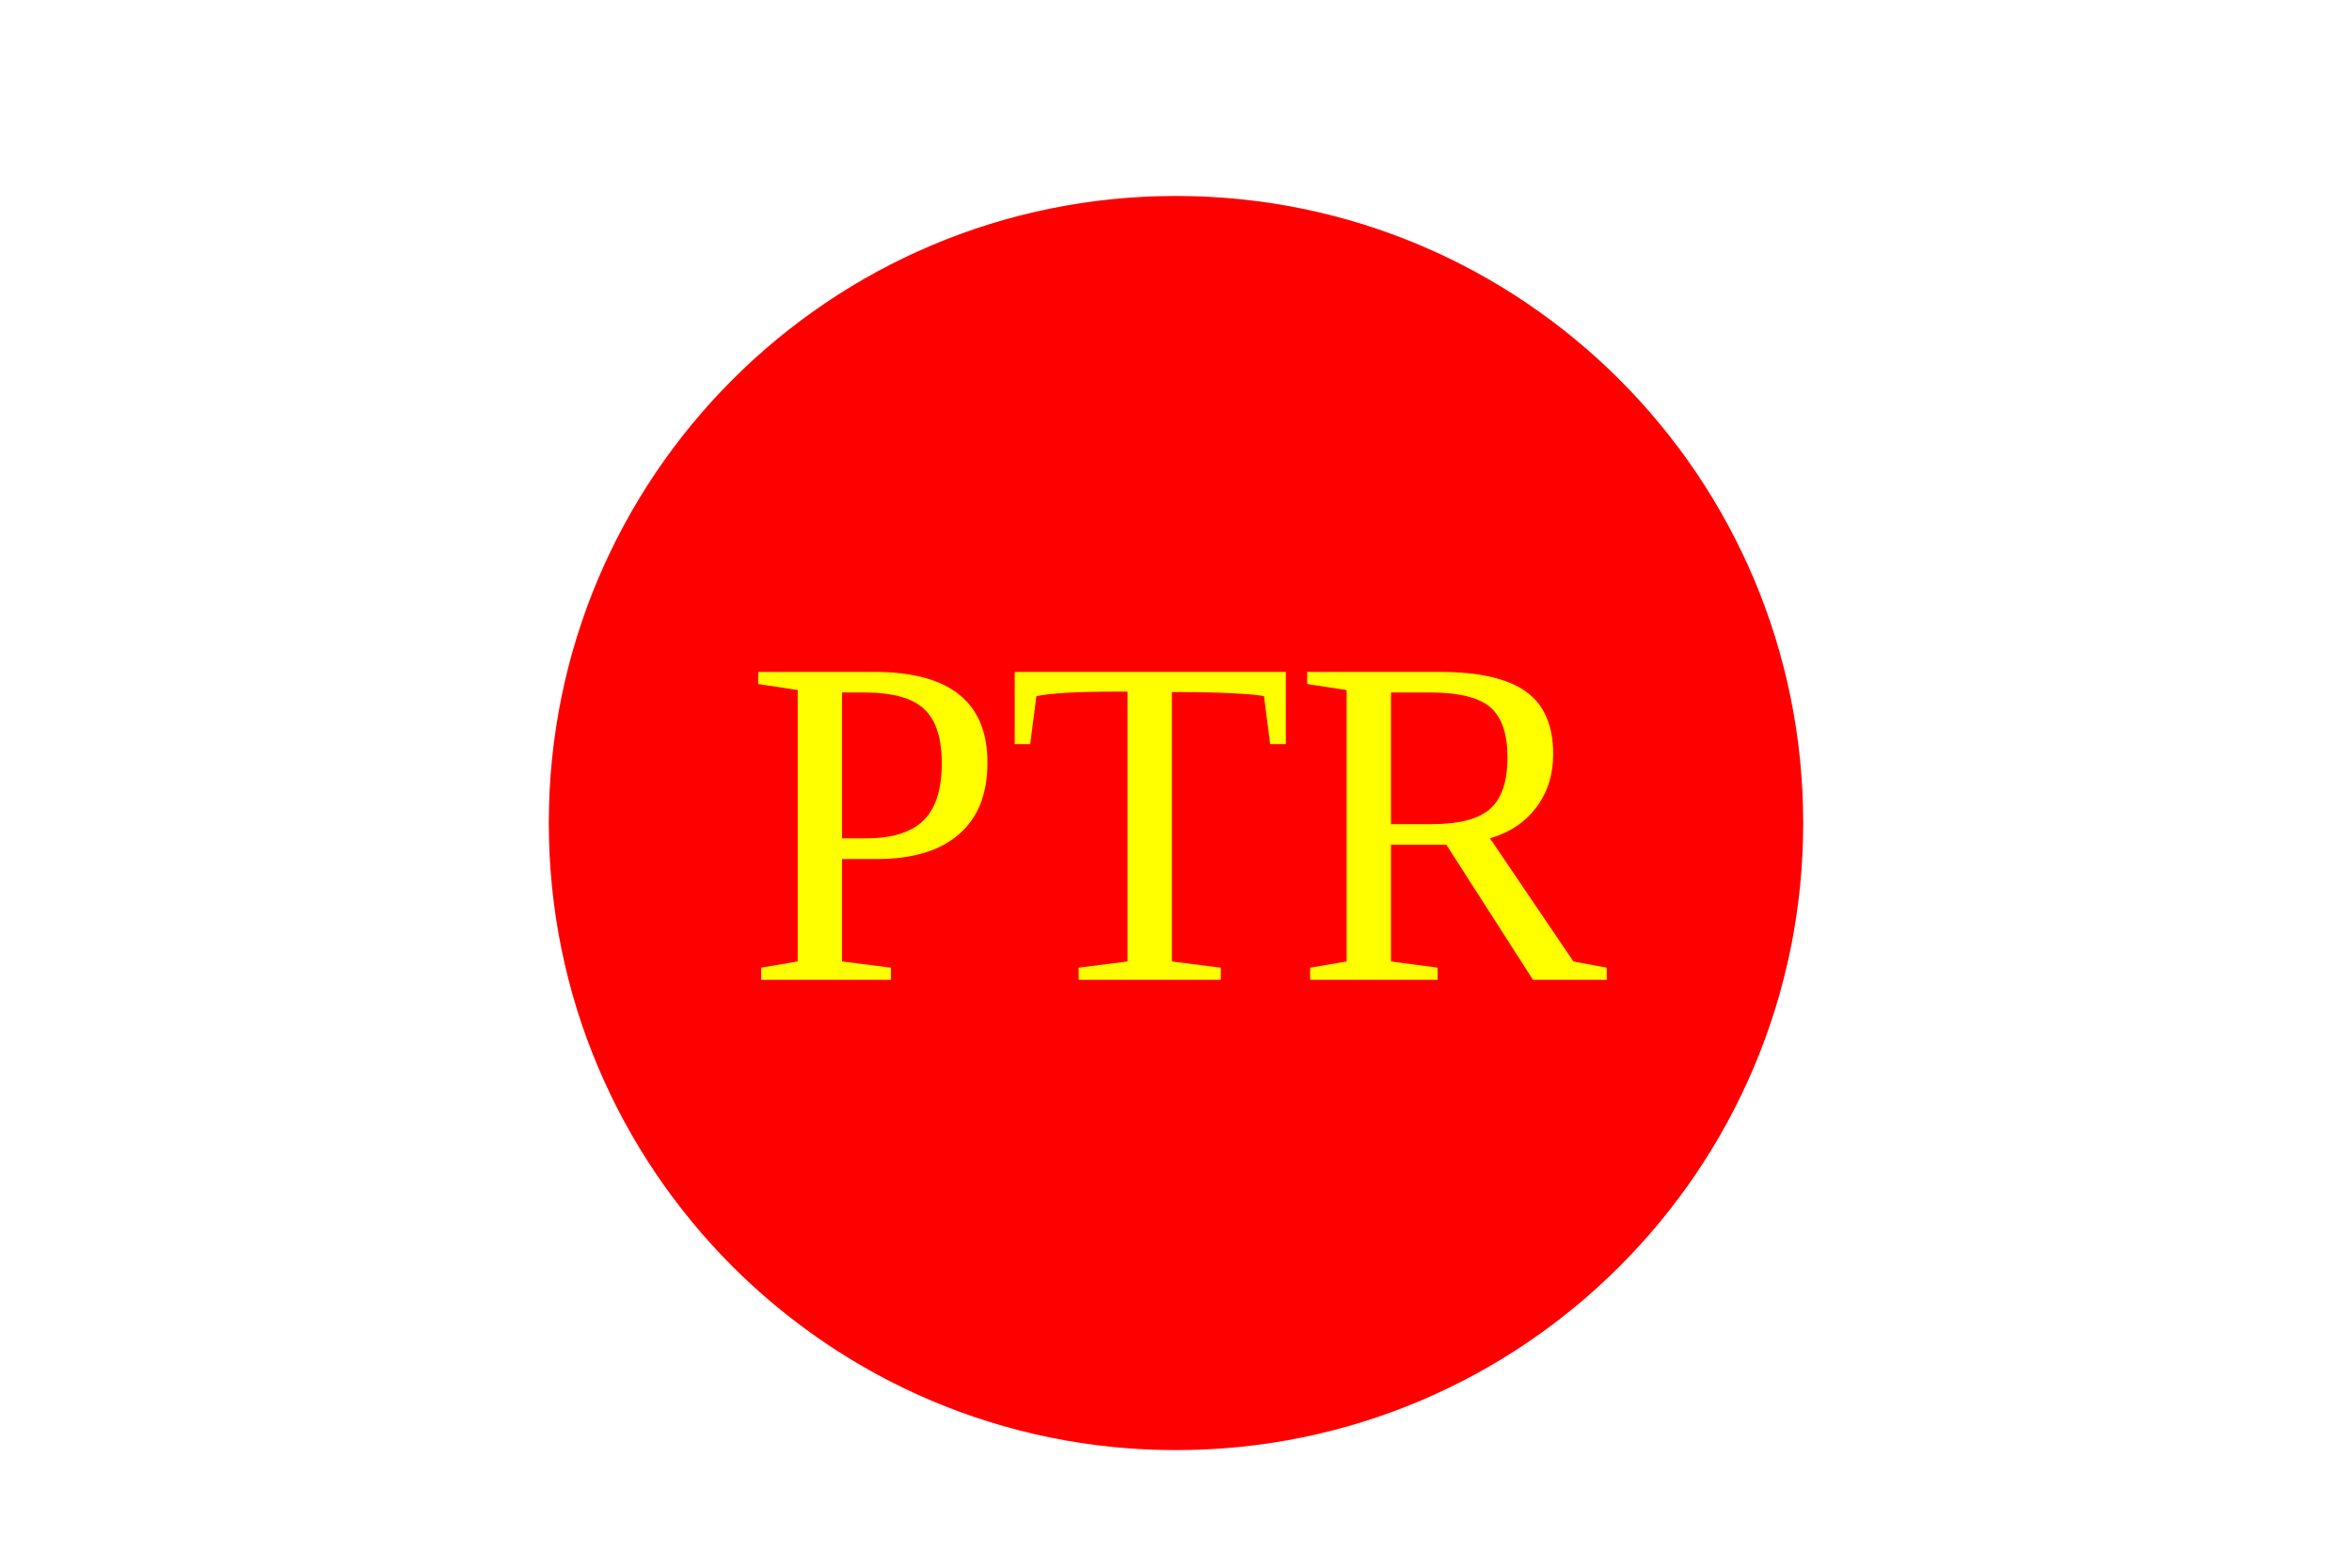
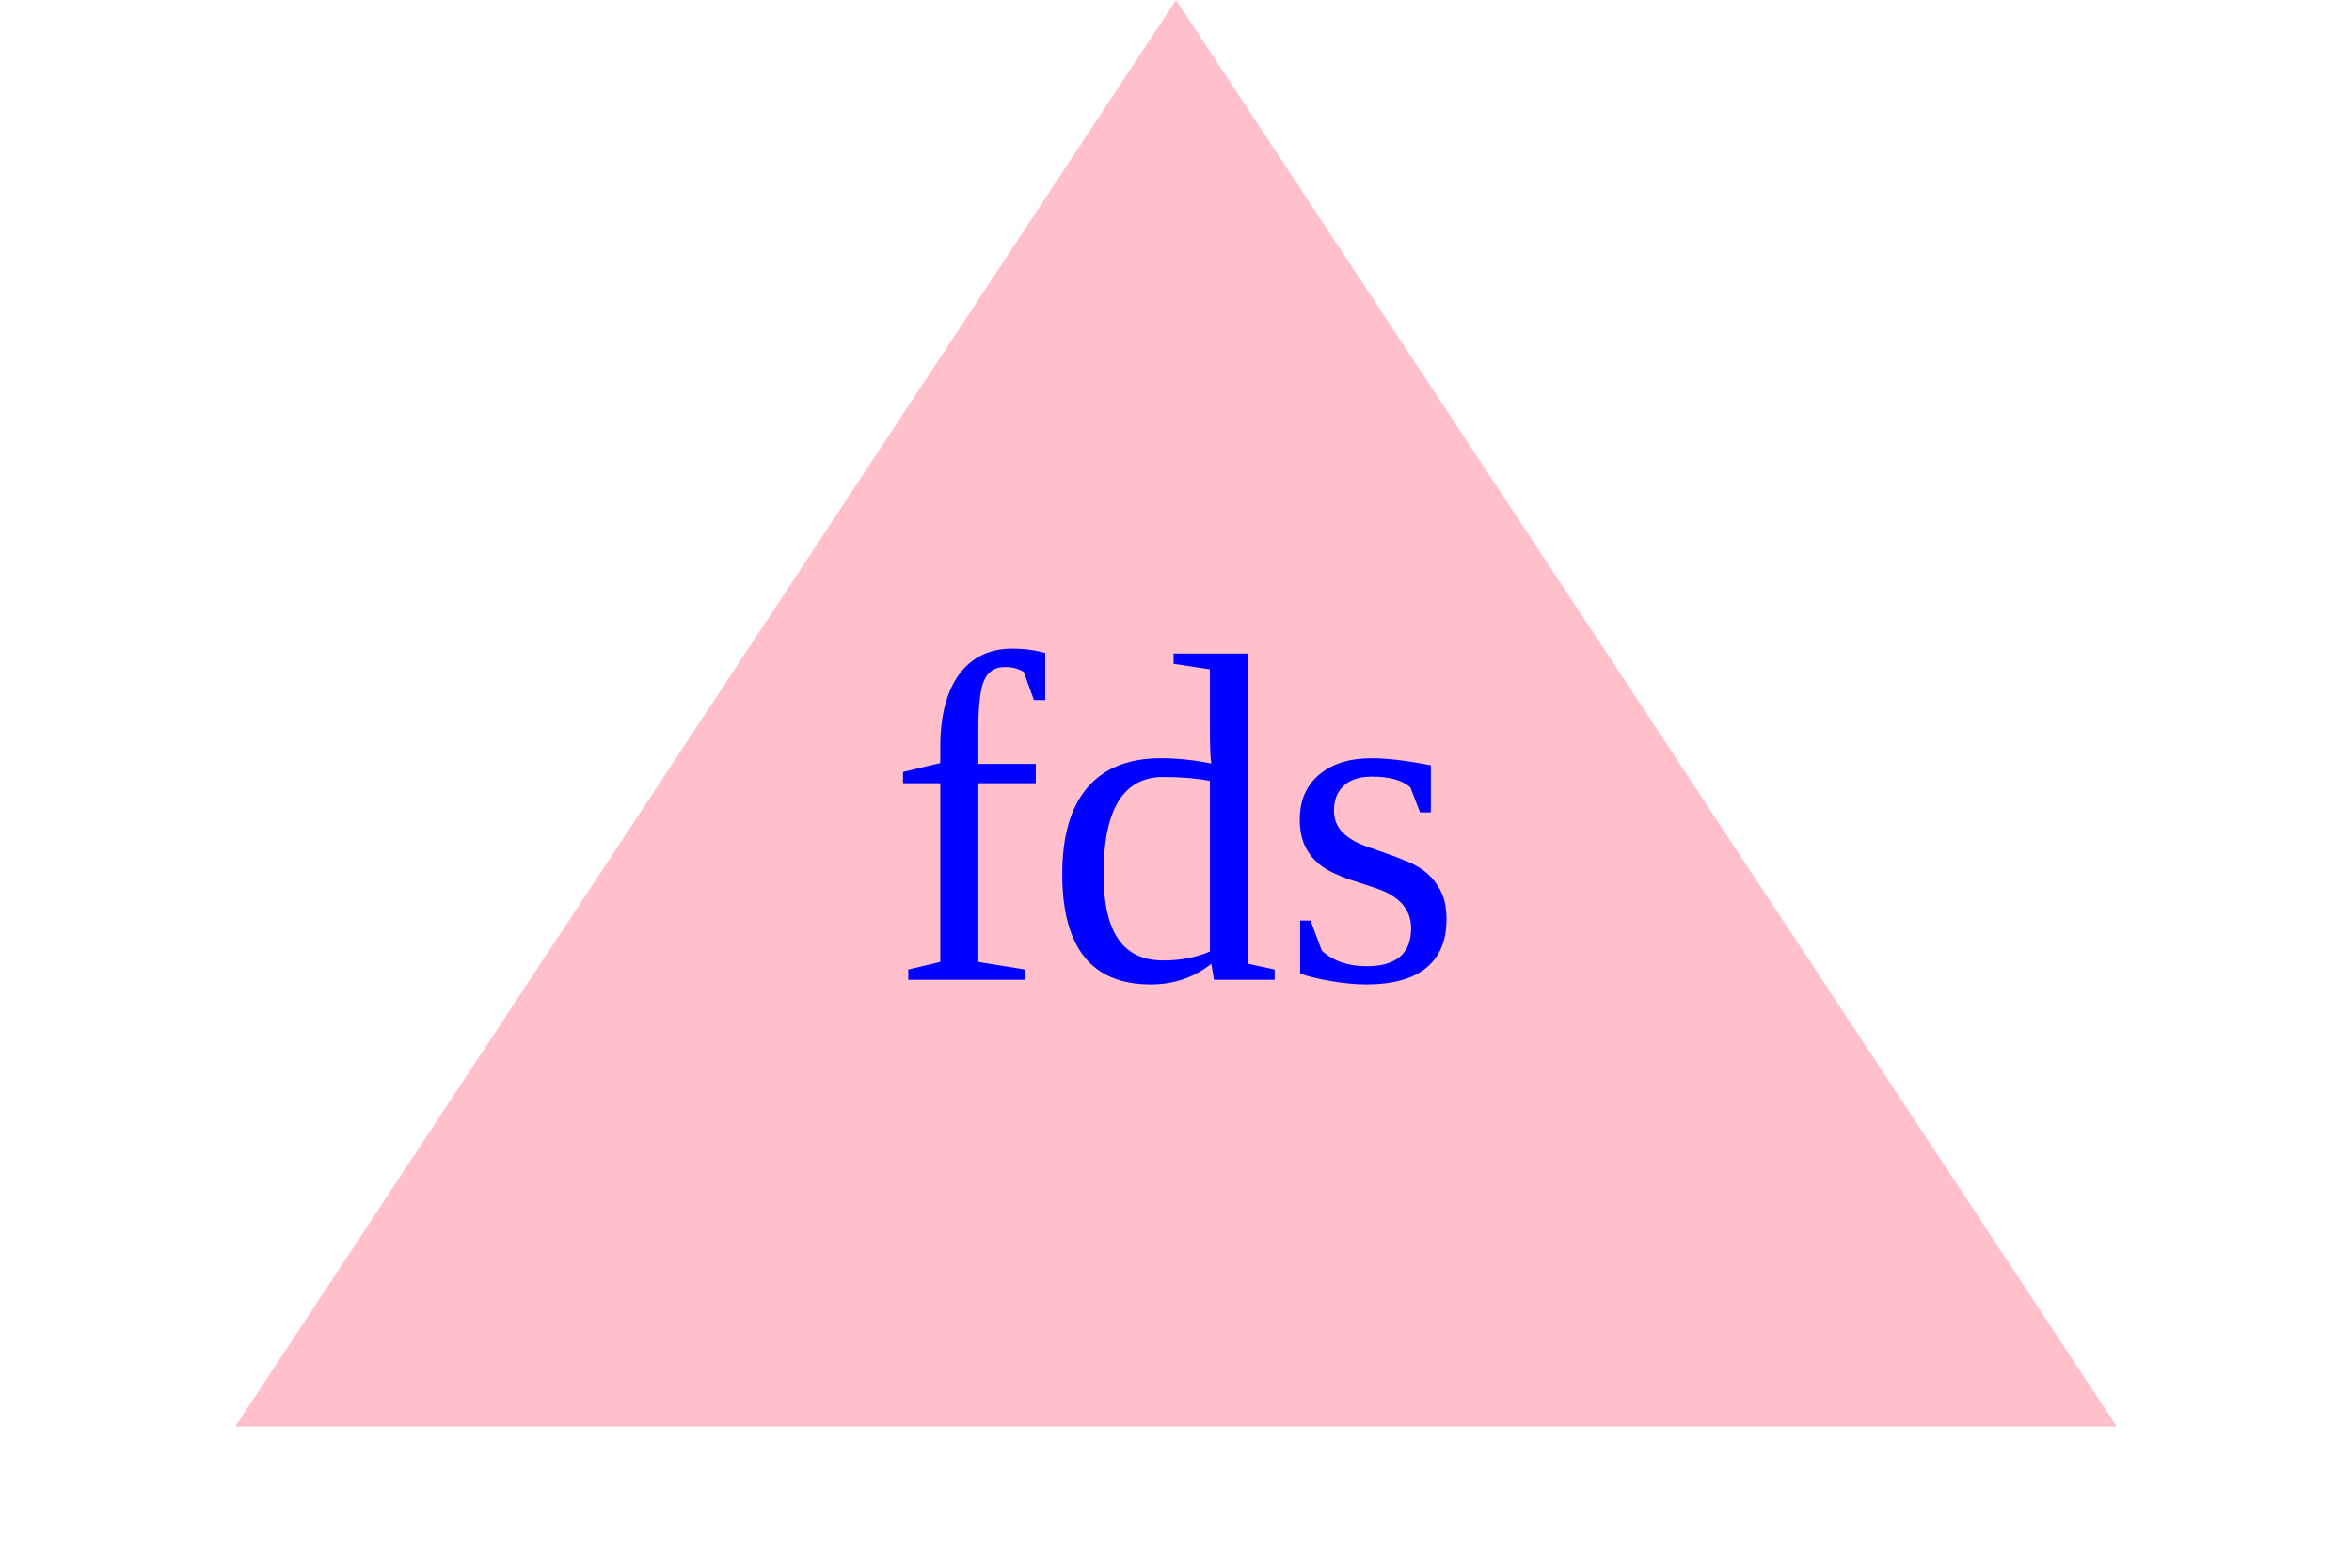
<svg xmlns="http://www.w3.org/2000/svg" version="1.1" width="300" height="200">
-   <circle cx="150" cy="105" r="80" fill="red" />
-   <text x="150" y="125" font-size="60" text-anchor="middle" fill="yellow">PTR</text>
+   <polygon points="150, 0 270, 182 30, 182" fill="pink" />
+   <text x="150" y="125" font-size="60" text-anchor="middle" fill="blue">fds</text>
</svg>
